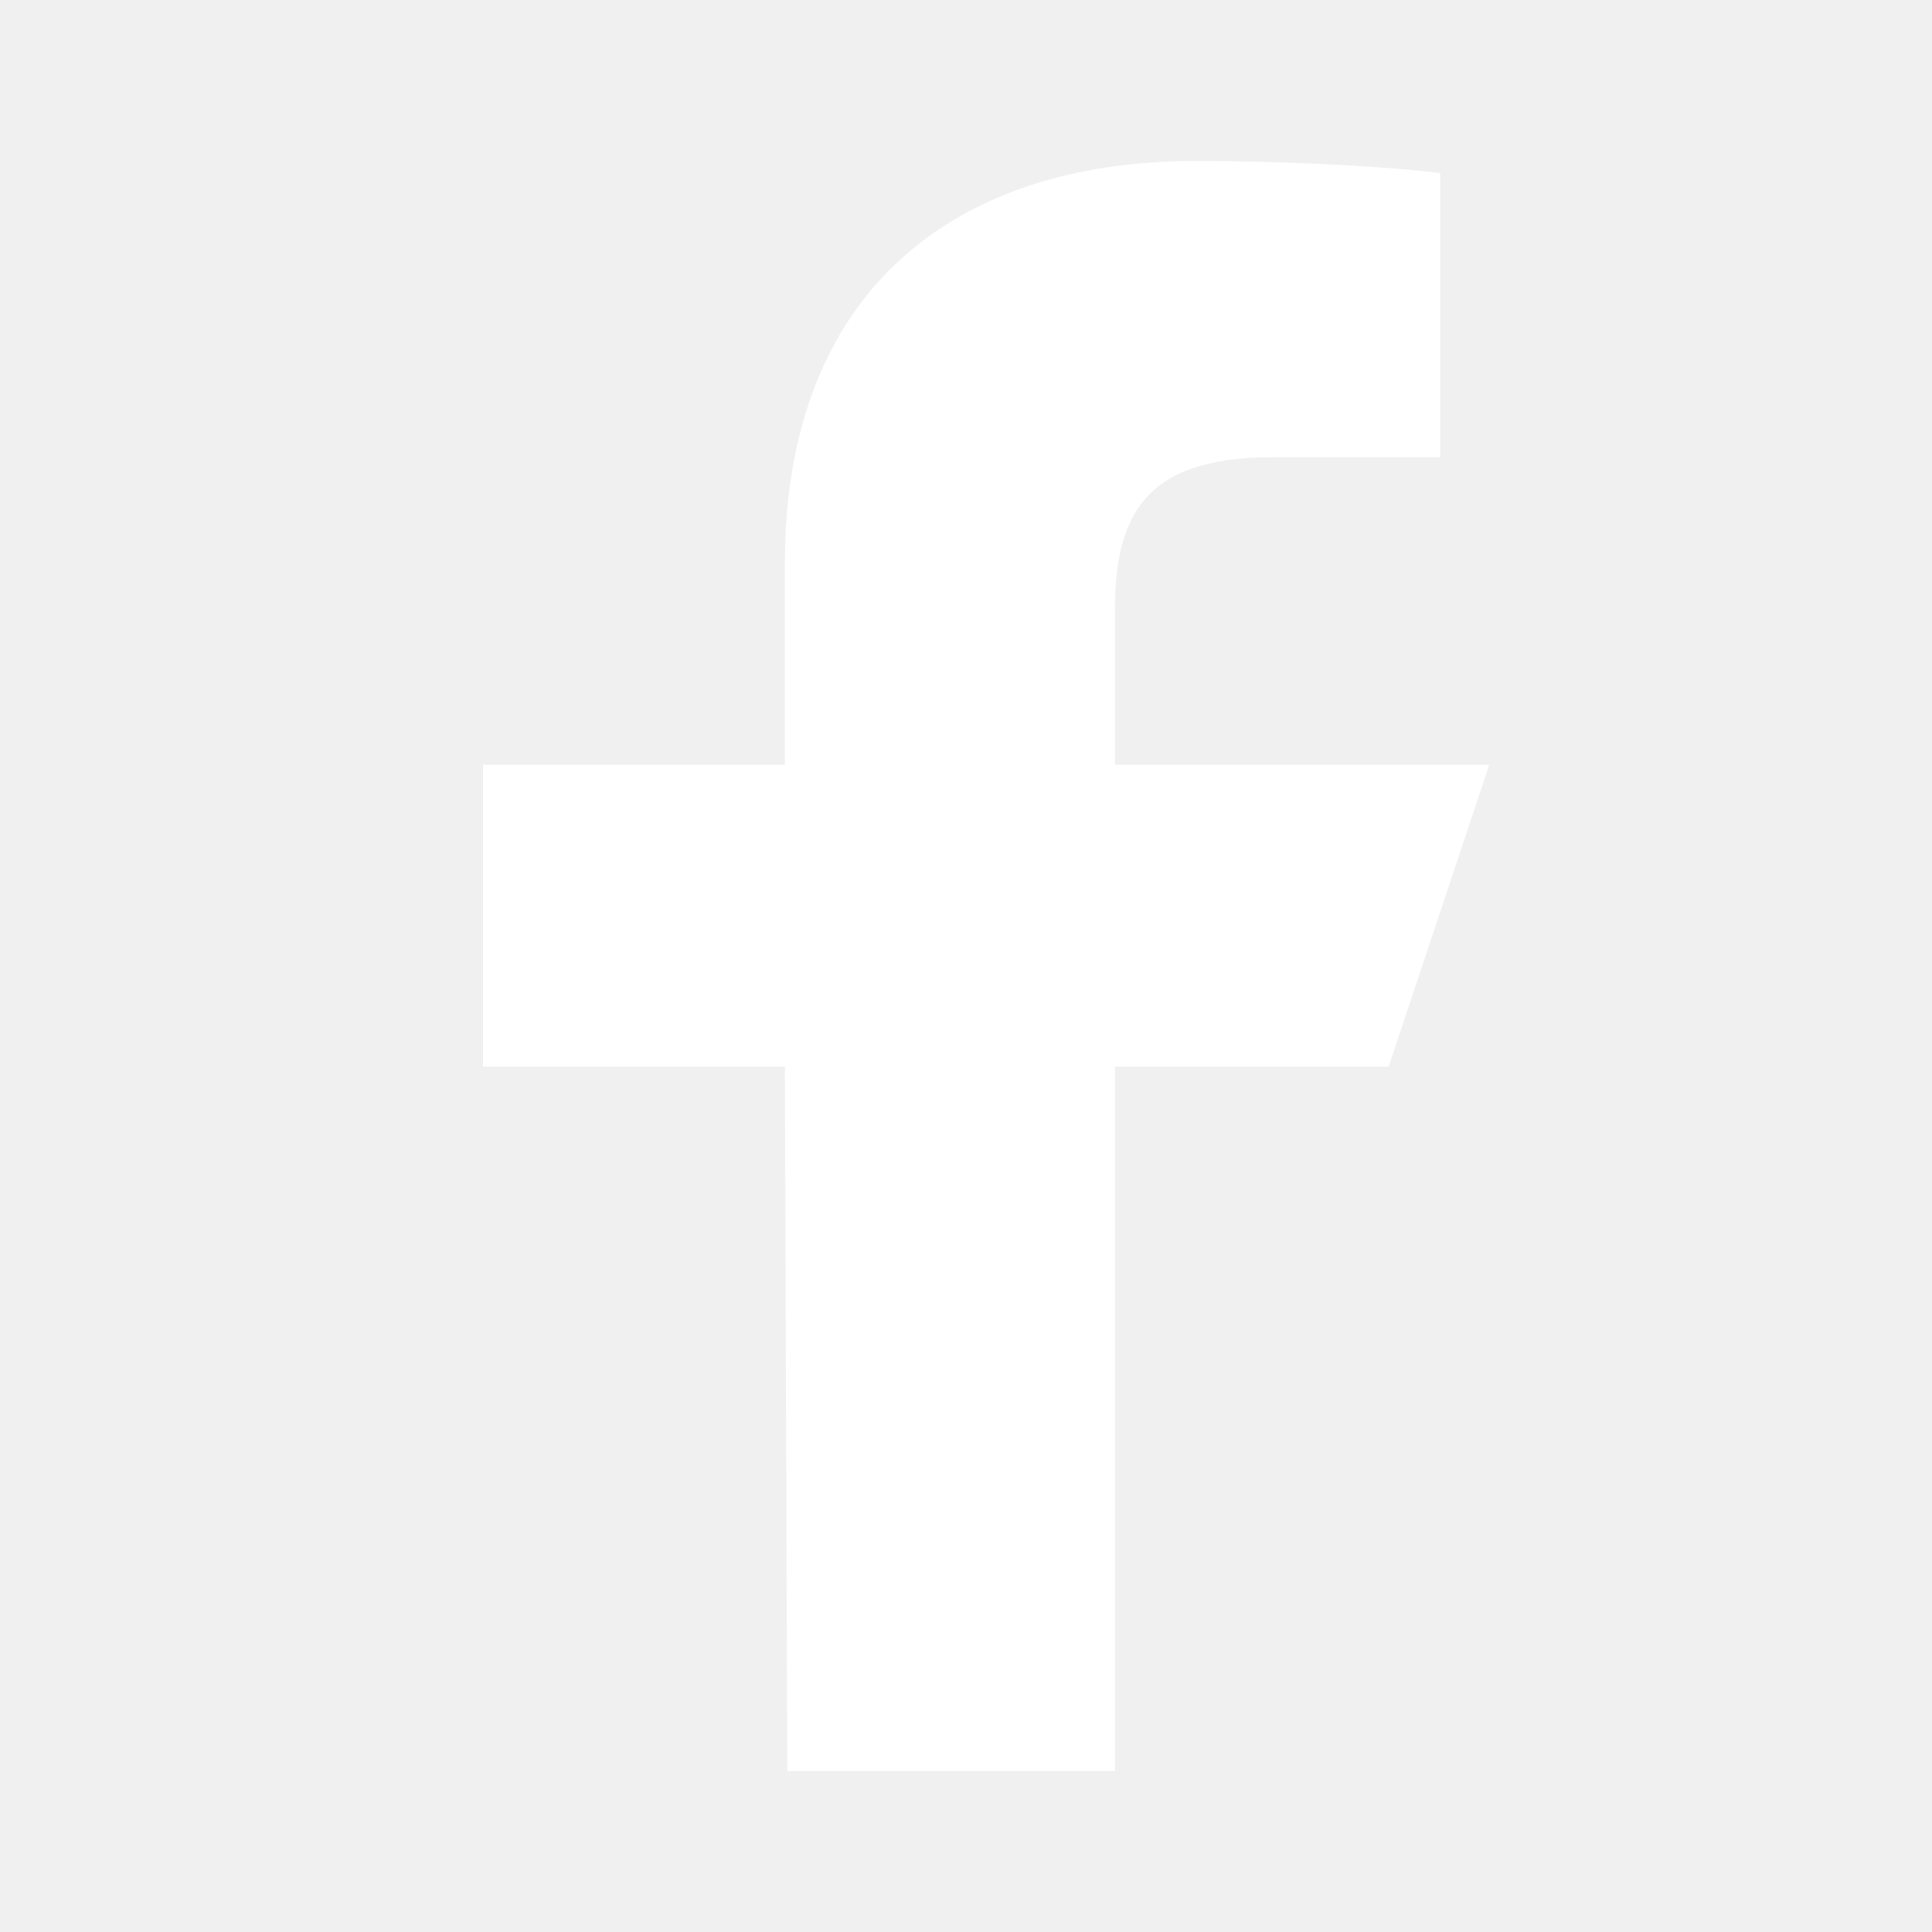
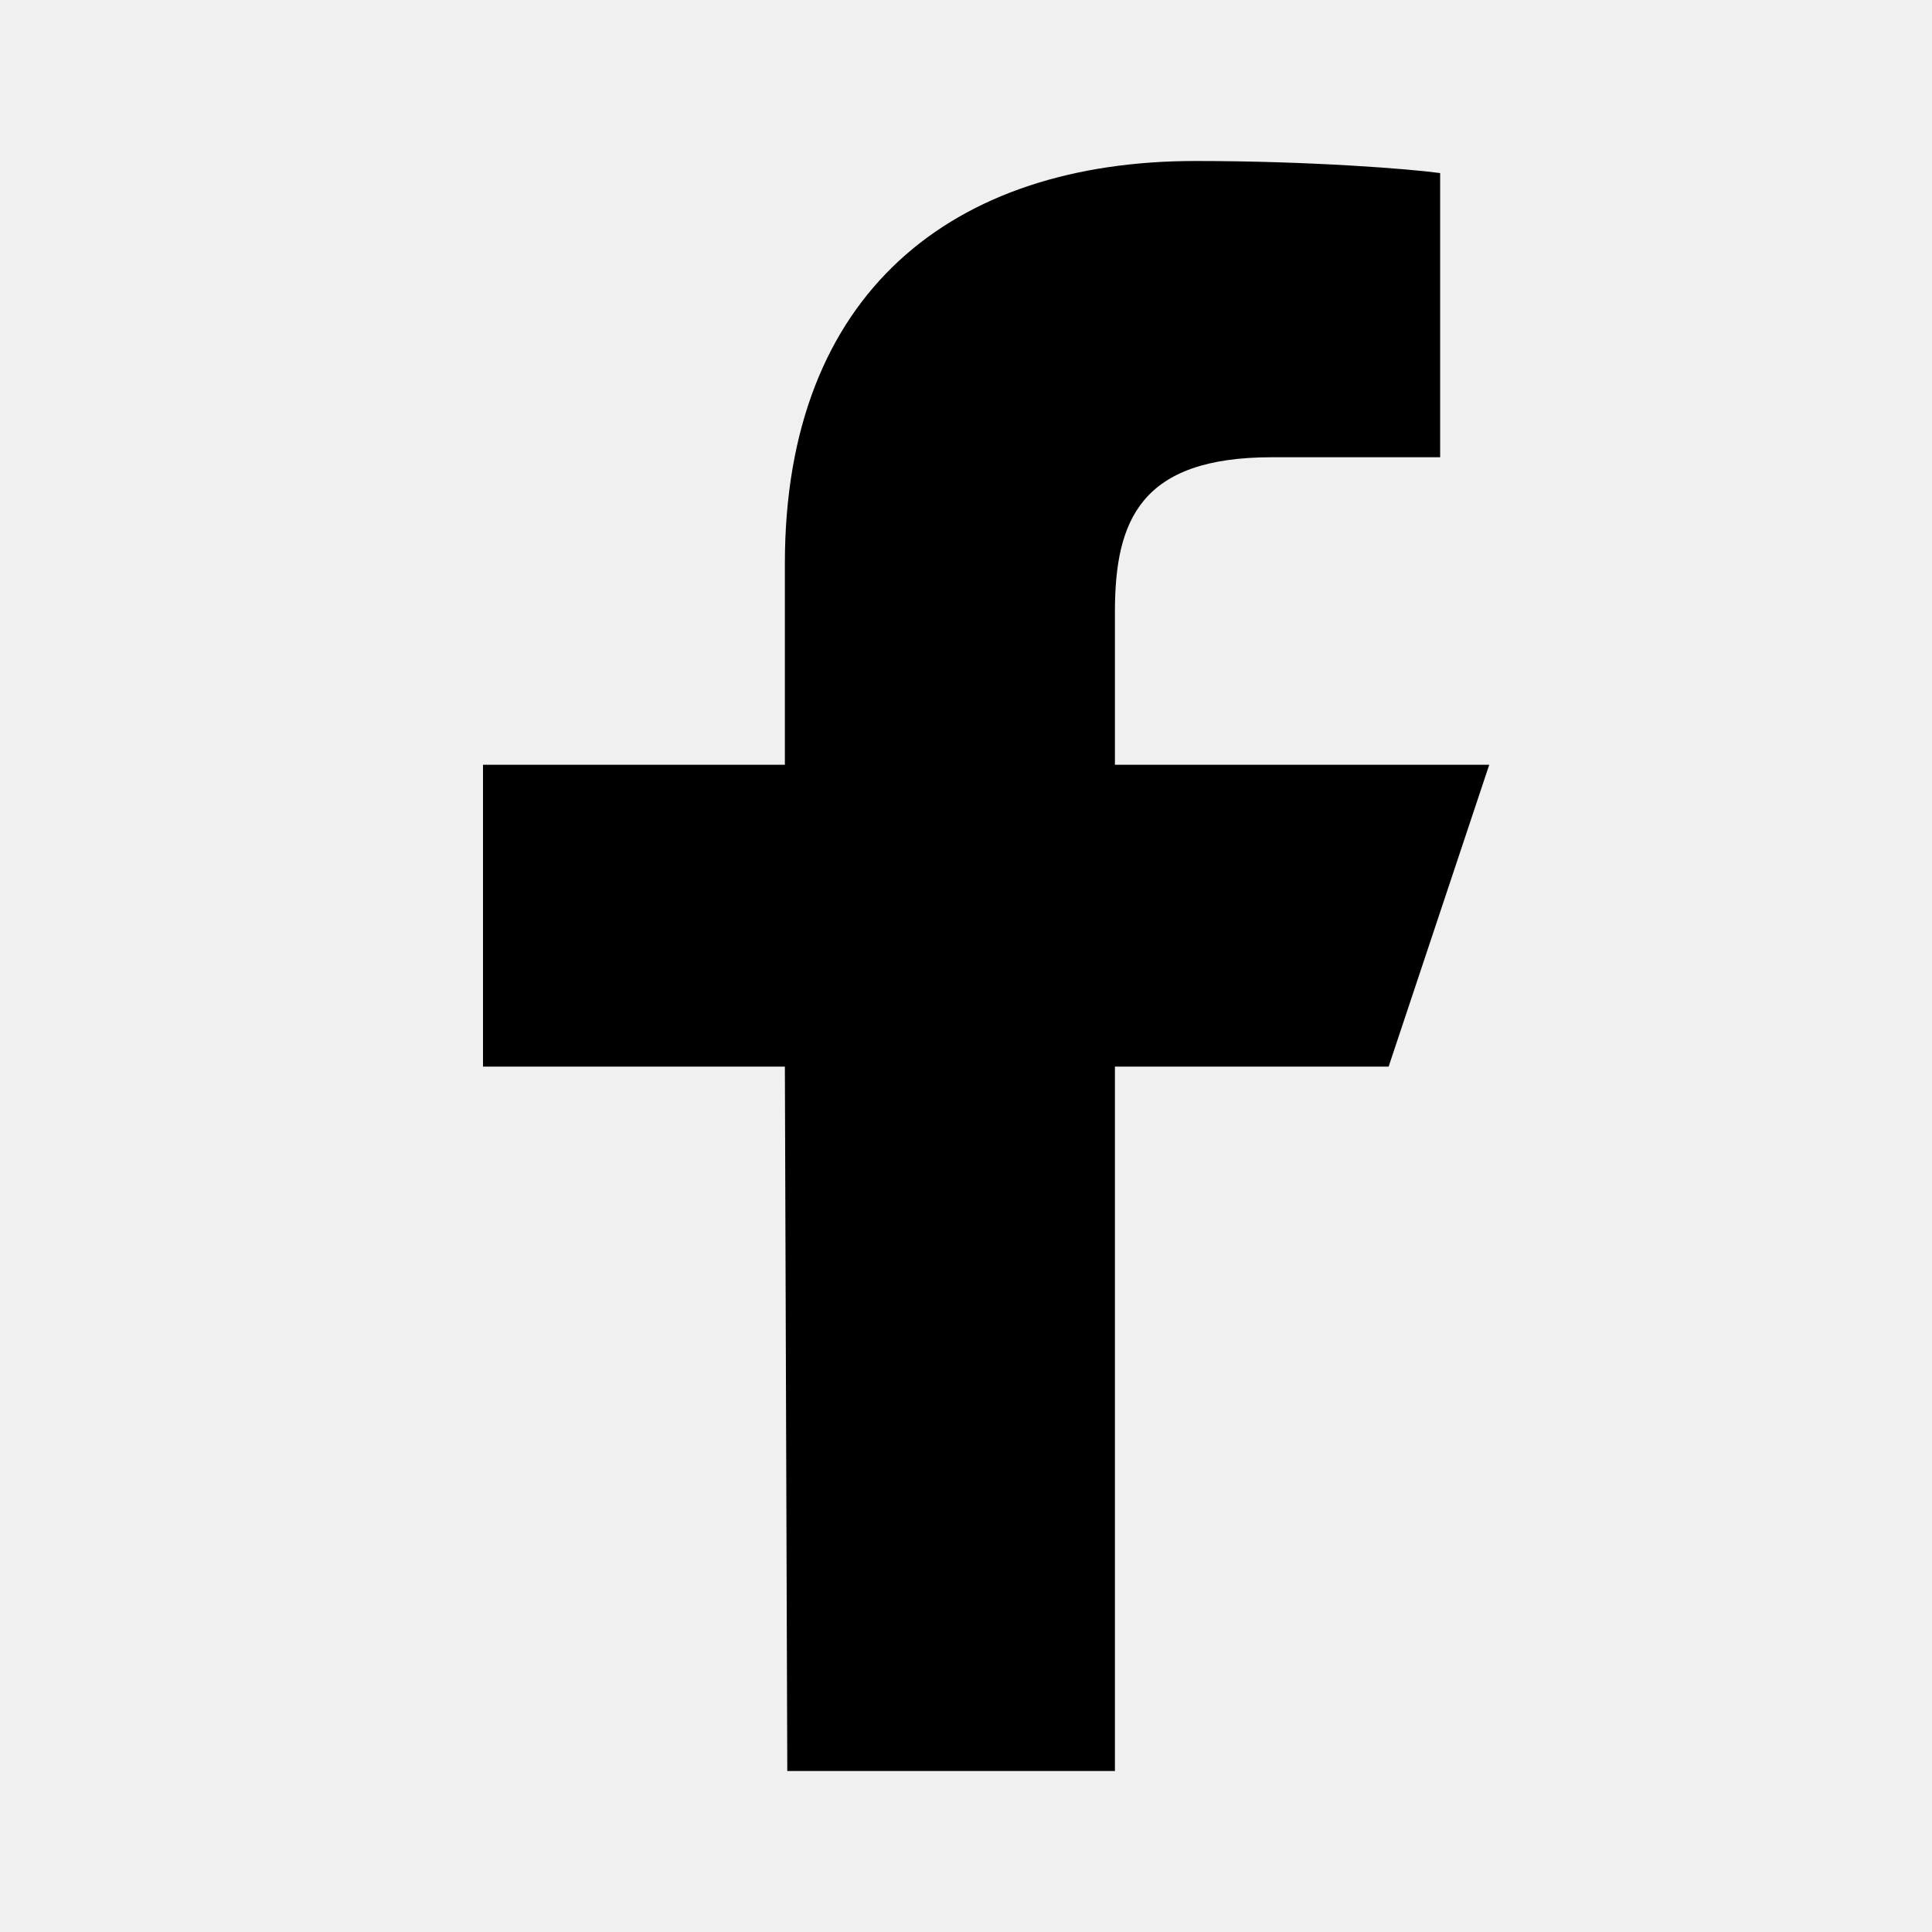
- <svg xmlns="http://www.w3.org/2000/svg" width="24" height="24" viewBox="0 0 24 24" fill="none">
-   <path d="M9.78 22L9.75 13.25H6V9.5H9.75V7C9.75 3.63 11.84 2 14.85 2C16.29 2 17.53 2.1 17.89 2.15V5.68H15.8C14.17 5.68 13.85 6.46 13.85 7.6V9.5H18.5L17.25 13.25H13.85V22H9.78Z" fill="white" />
+ <svg xmlns="http://www.w3.org/2000/svg" id="icon" width="24" height="24" viewBox="0 0 24 24" fill="none">
+   <path d="M9.78 22L9.75 13.25H6V9.5H9.75V7C9.75 3.63 11.84 2 14.85 2C16.29 2 17.53 2.1 17.89 2.15V5.68H15.8C14.17 5.68 13.85 6.46 13.85 7.6V9.5H18.5L17.25 13.25H13.85V22H9.78Z" fill="currentColor" />
</svg>
